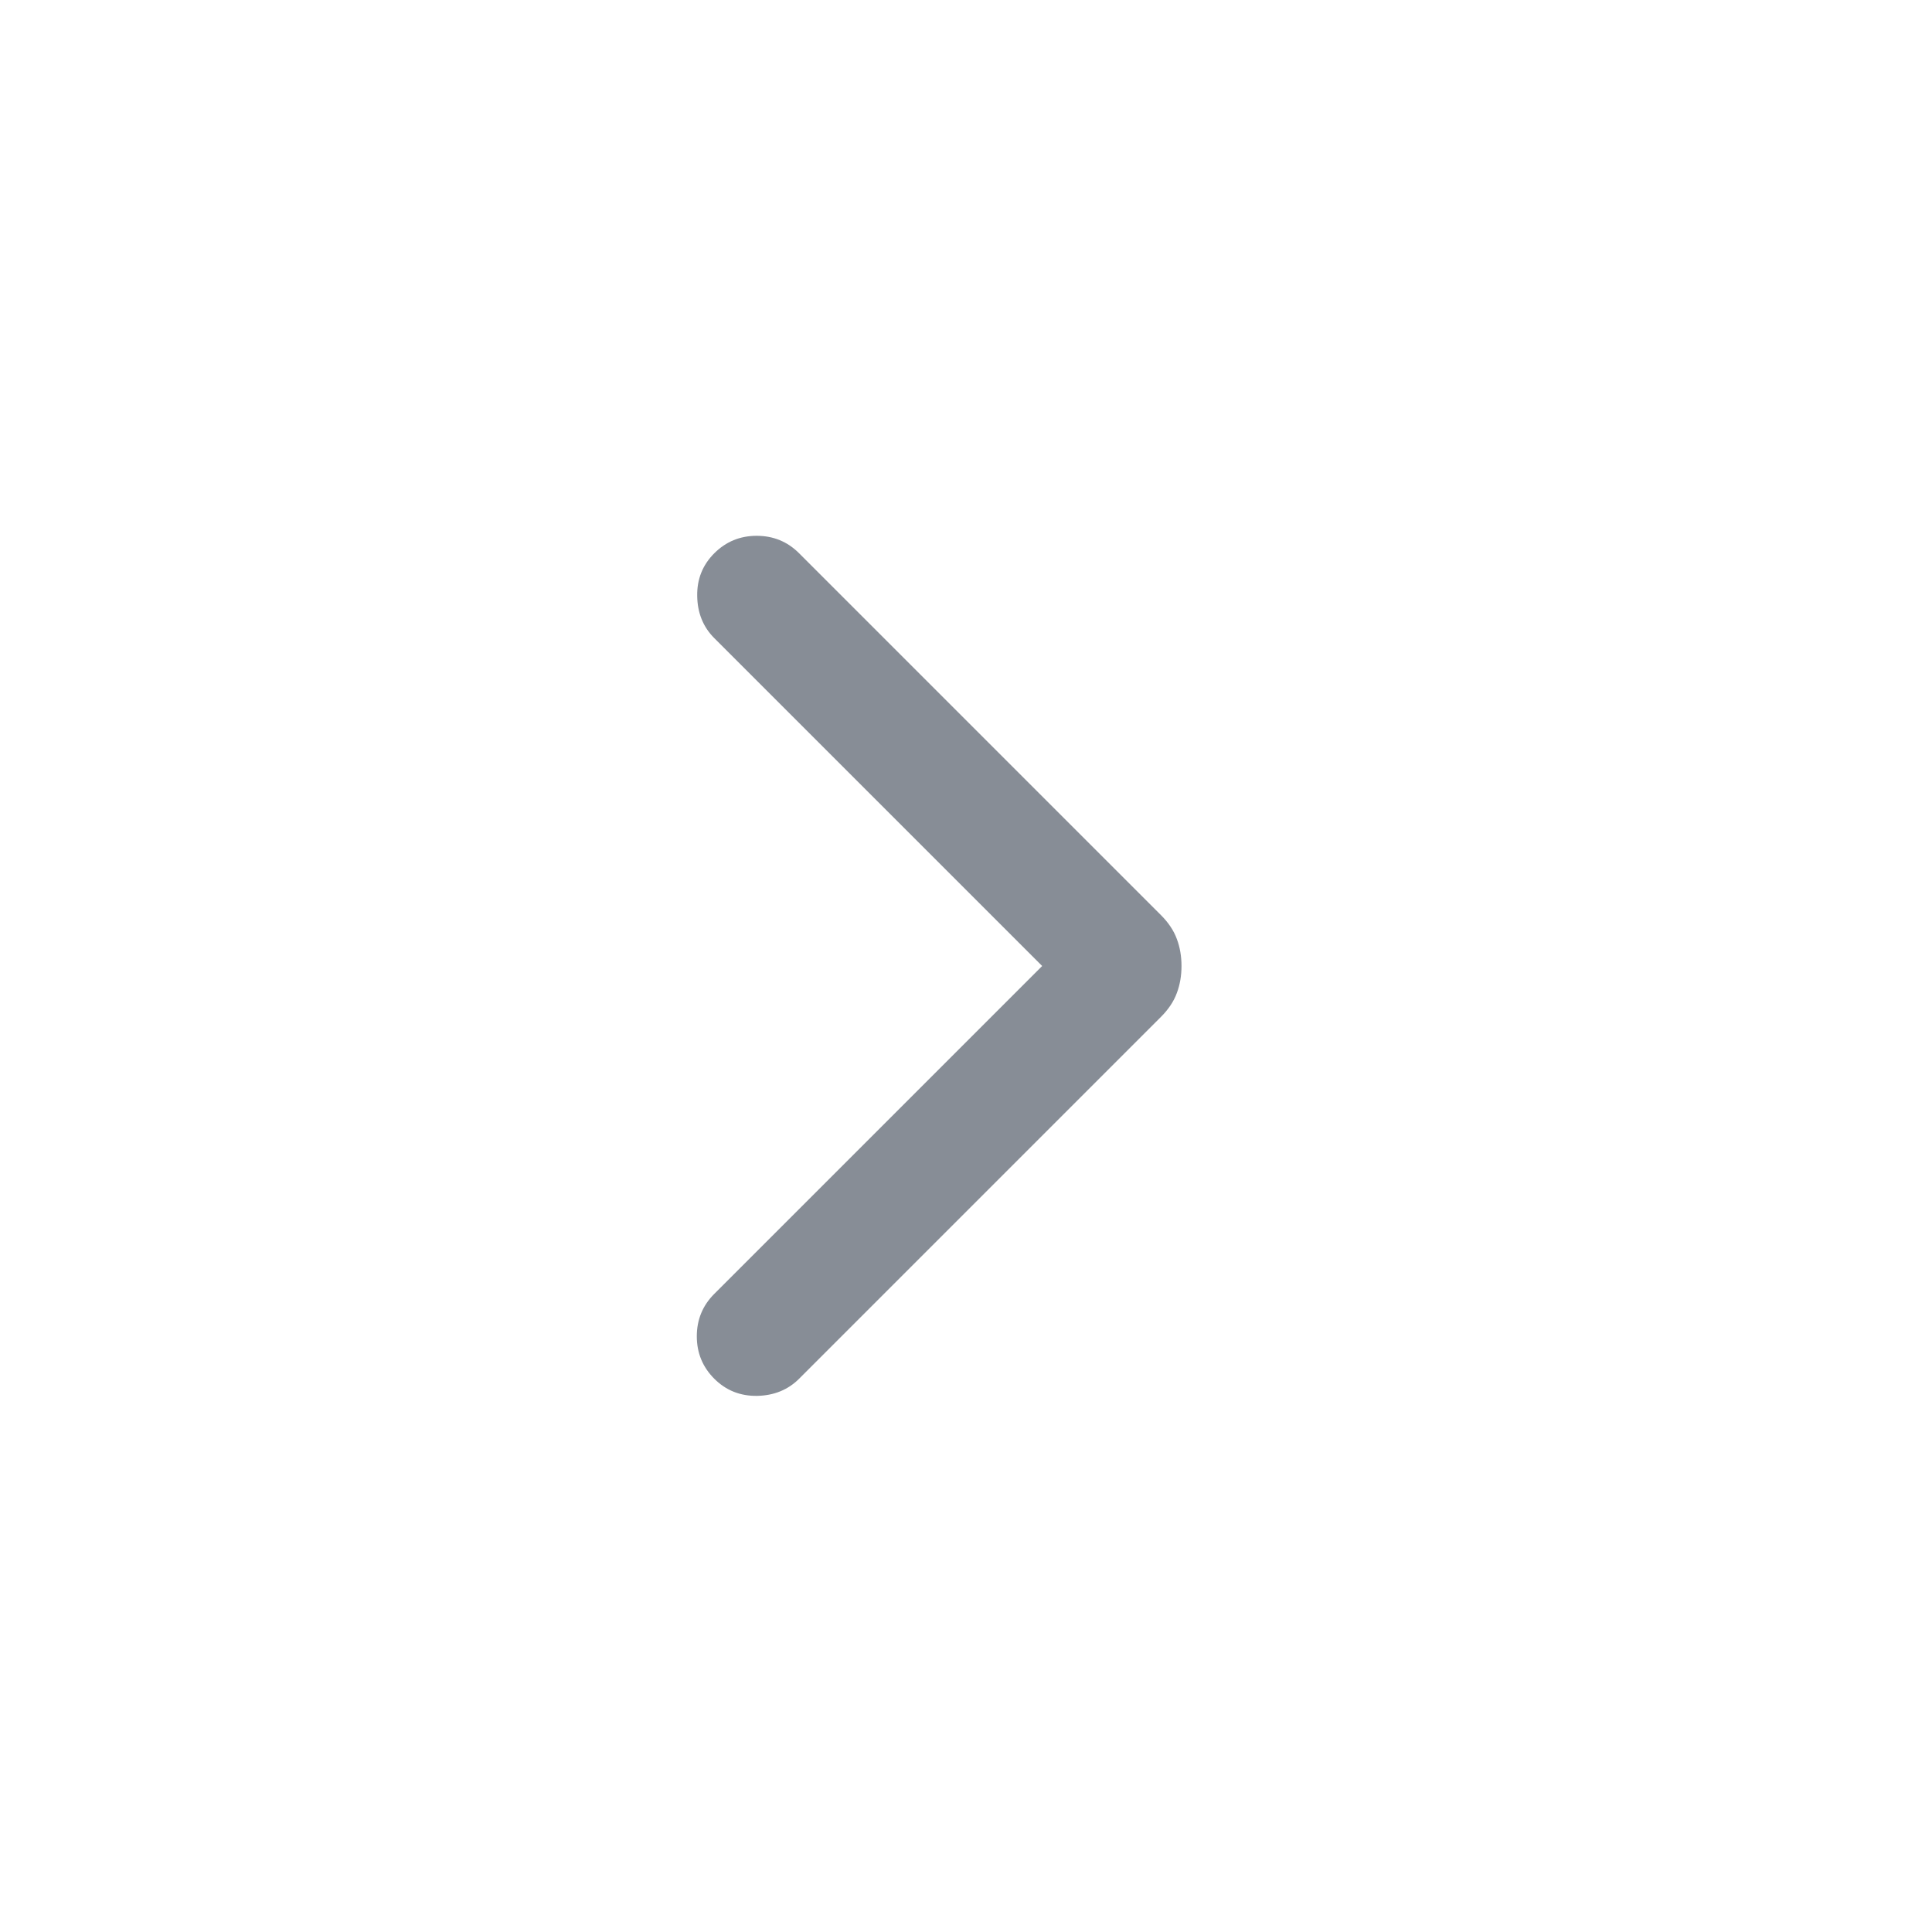
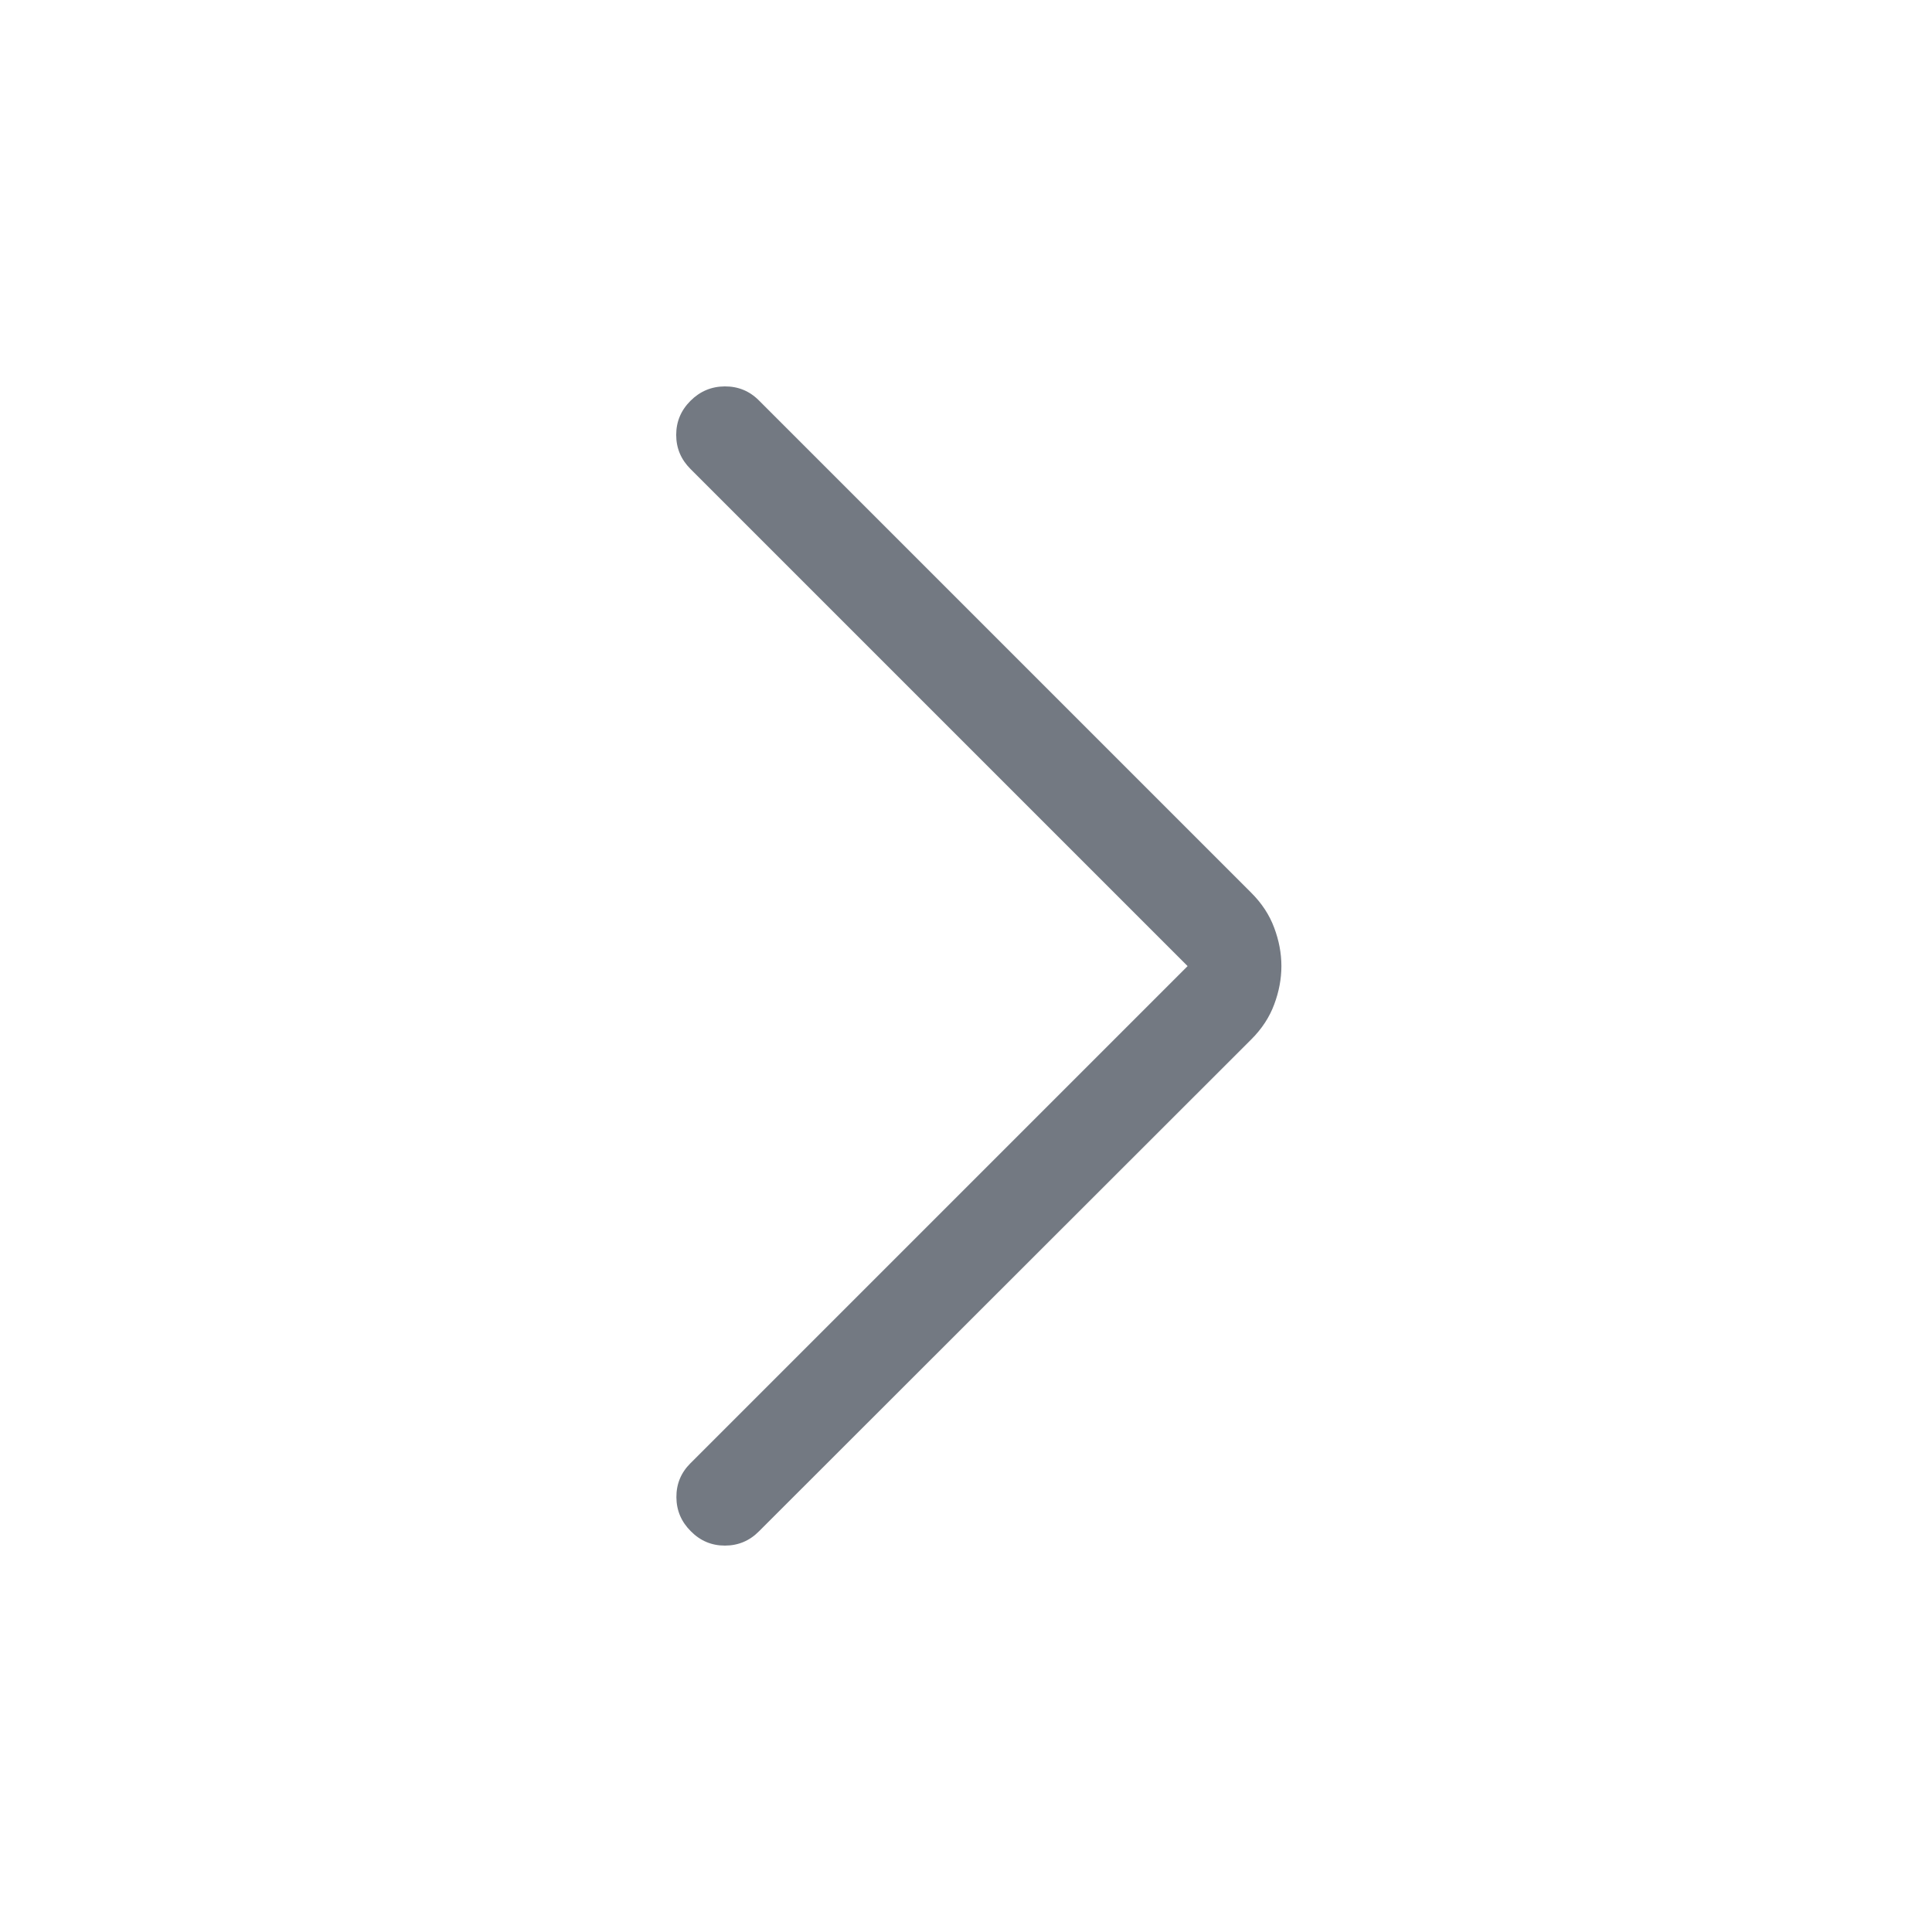
- <svg xmlns="http://www.w3.org/2000/svg" width="24" height="24" viewBox="0 0 24 24" fill="none">
-   <path d="M12.946 12L8.873 7.927C8.735 7.789 8.664 7.614 8.661 7.405C8.657 7.195 8.728 7.018 8.873 6.873C9.018 6.728 9.194 6.656 9.4 6.656C9.606 6.656 9.782 6.728 9.927 6.873L14.421 11.367C14.515 11.461 14.581 11.56 14.619 11.664C14.658 11.767 14.677 11.88 14.677 12C14.677 12.12 14.658 12.233 14.619 12.336C14.581 12.44 14.515 12.539 14.421 12.633L9.927 17.127C9.789 17.265 9.614 17.336 9.405 17.34C9.195 17.343 9.018 17.272 8.873 17.127C8.728 16.982 8.656 16.806 8.656 16.6C8.656 16.394 8.728 16.218 8.873 16.073L12.946 12Z" fill="#878D96" />
+ <svg xmlns="http://www.w3.org/2000/svg" width="20" height="20" viewBox="0 0 20 20" fill="none">
+   <path d="M12.294 10.001L7.148 15.147C7.049 15.245 7.001 15.363 7.002 15.5C7.003 15.637 7.053 15.754 7.152 15.852C7.25 15.951 7.367 16 7.504 16C7.641 16 7.759 15.951 7.857 15.852L12.954 10.759C13.062 10.651 13.141 10.531 13.19 10.399C13.24 10.266 13.265 10.133 13.265 10.001C13.265 9.868 13.24 9.736 13.19 9.603C13.141 9.471 13.062 9.351 12.954 9.243L7.857 4.146C7.759 4.047 7.64 3.999 7.502 4C7.364 4.001 7.246 4.051 7.148 4.149C7.049 4.248 7 4.365 7 4.502C7 4.639 7.049 4.756 7.148 4.855L12.294 10.001Z" fill="#737982" />
</svg>
